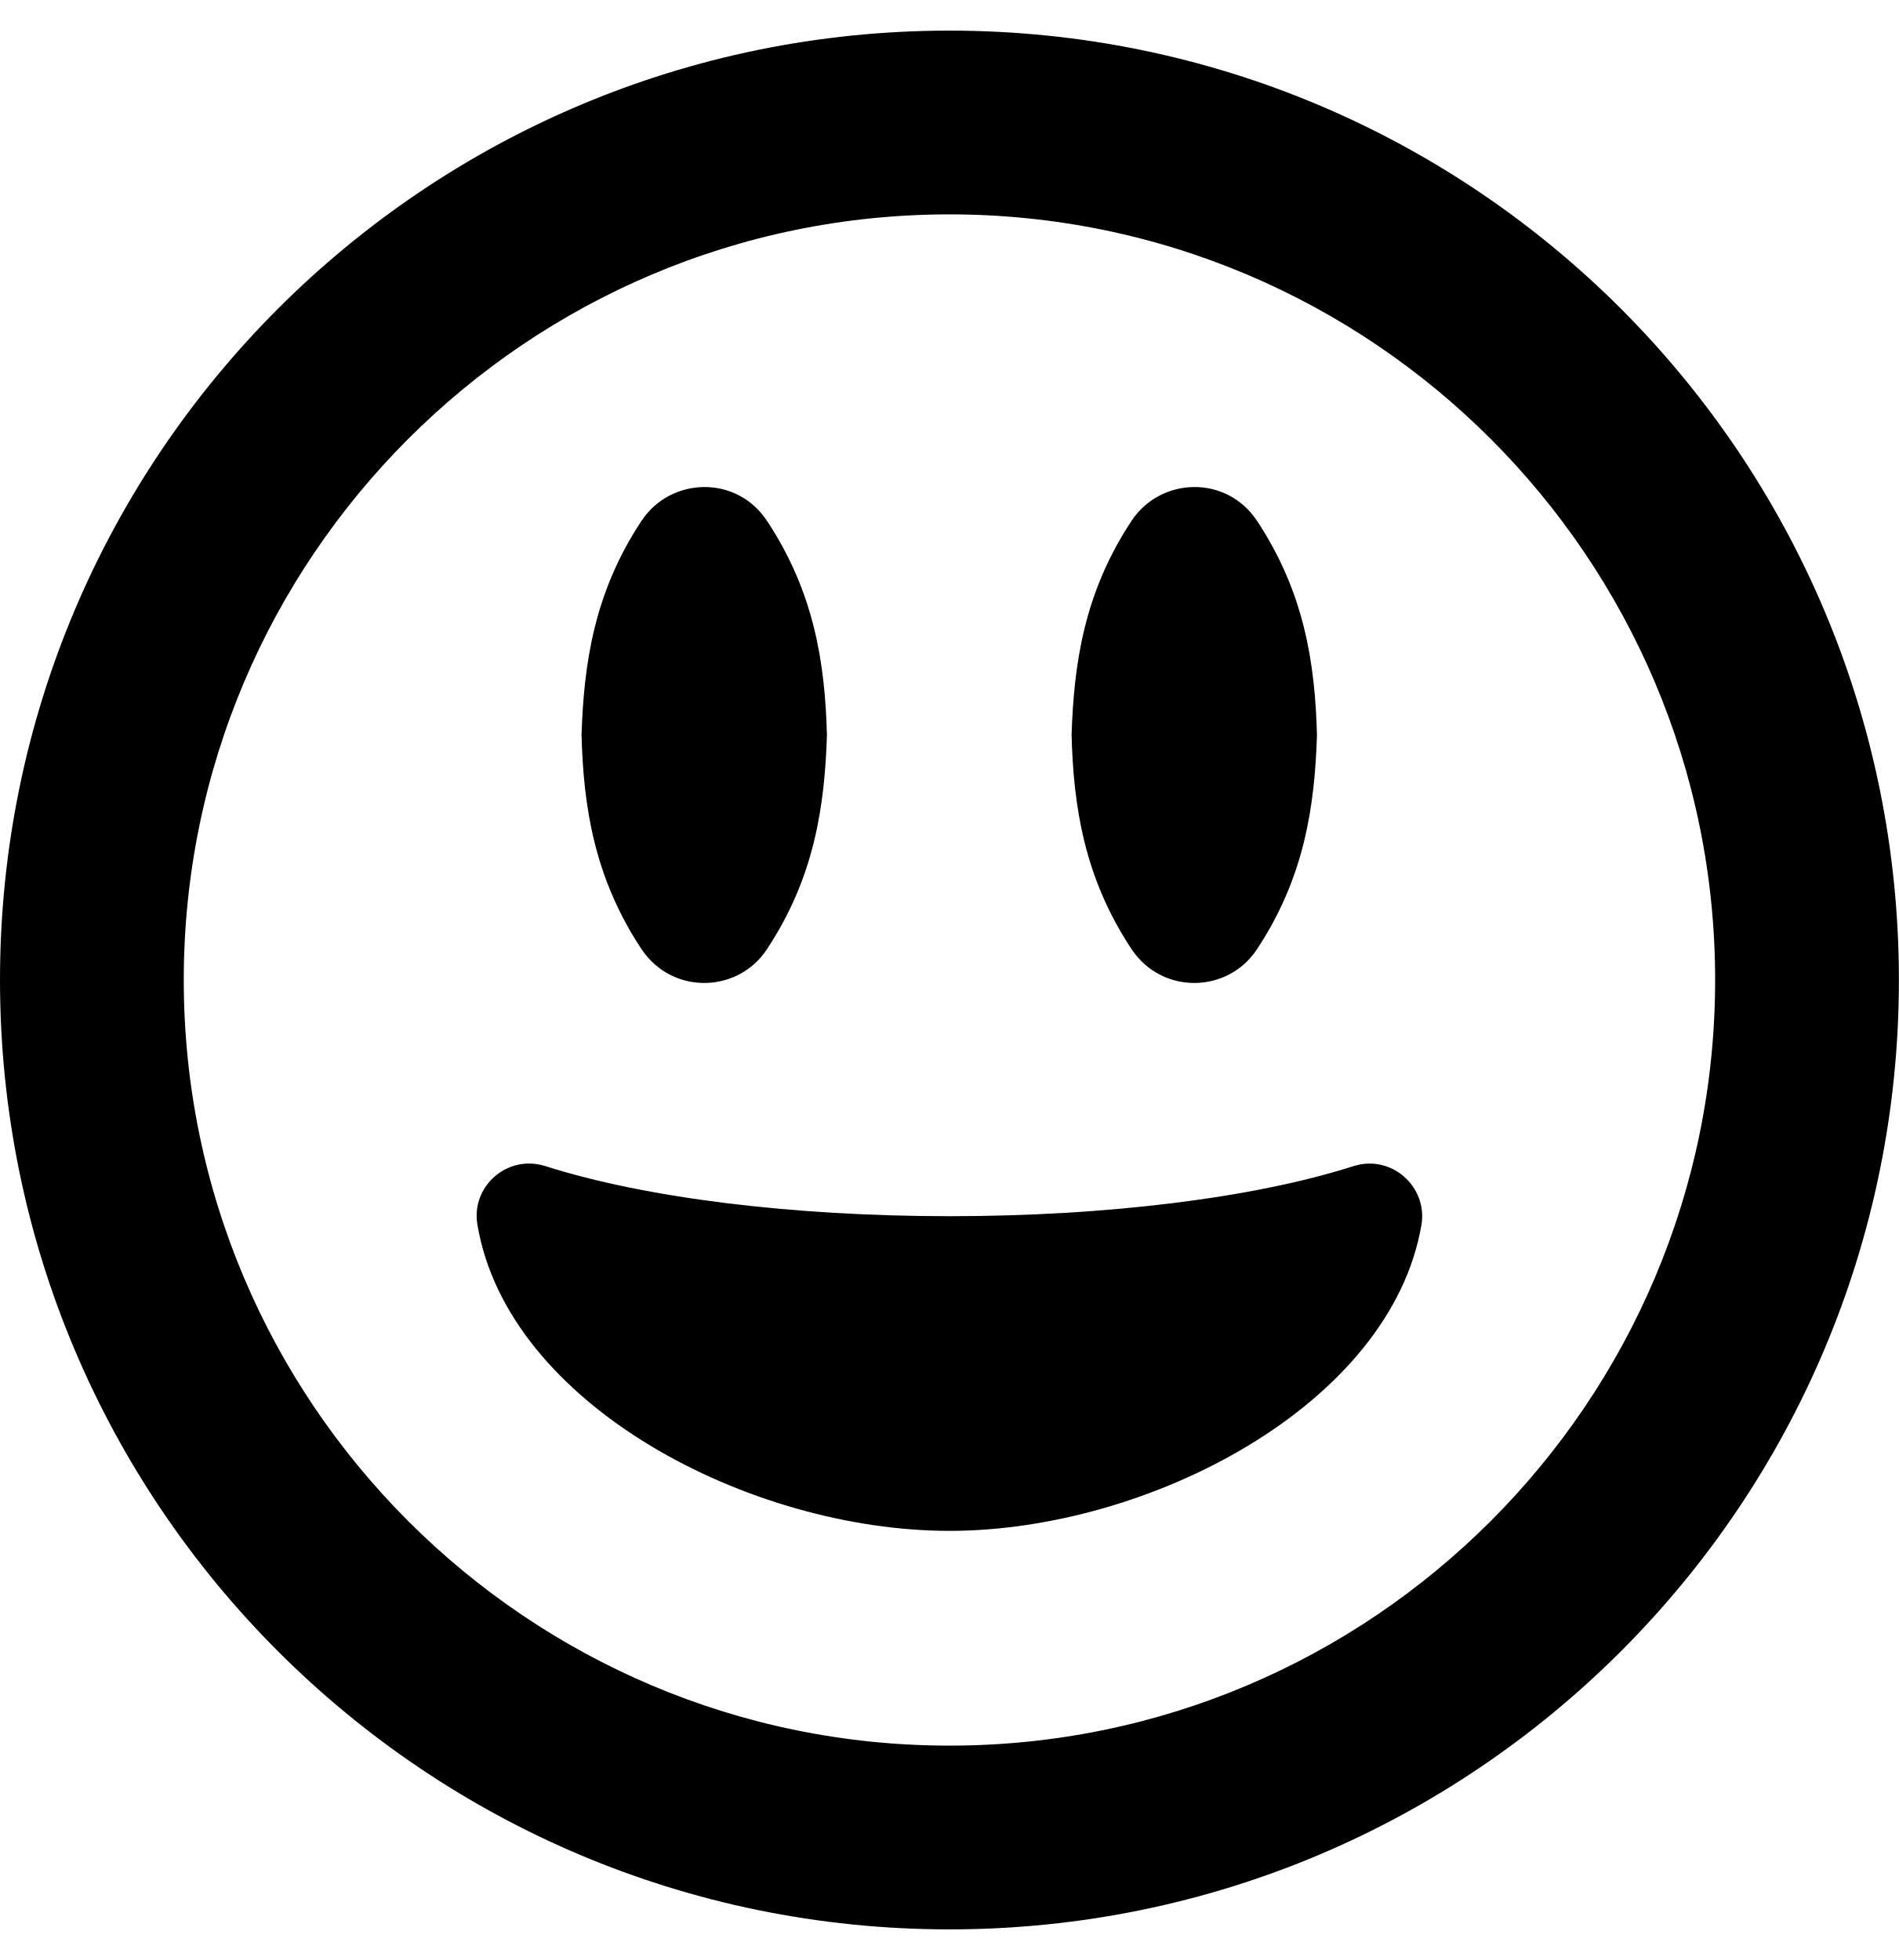
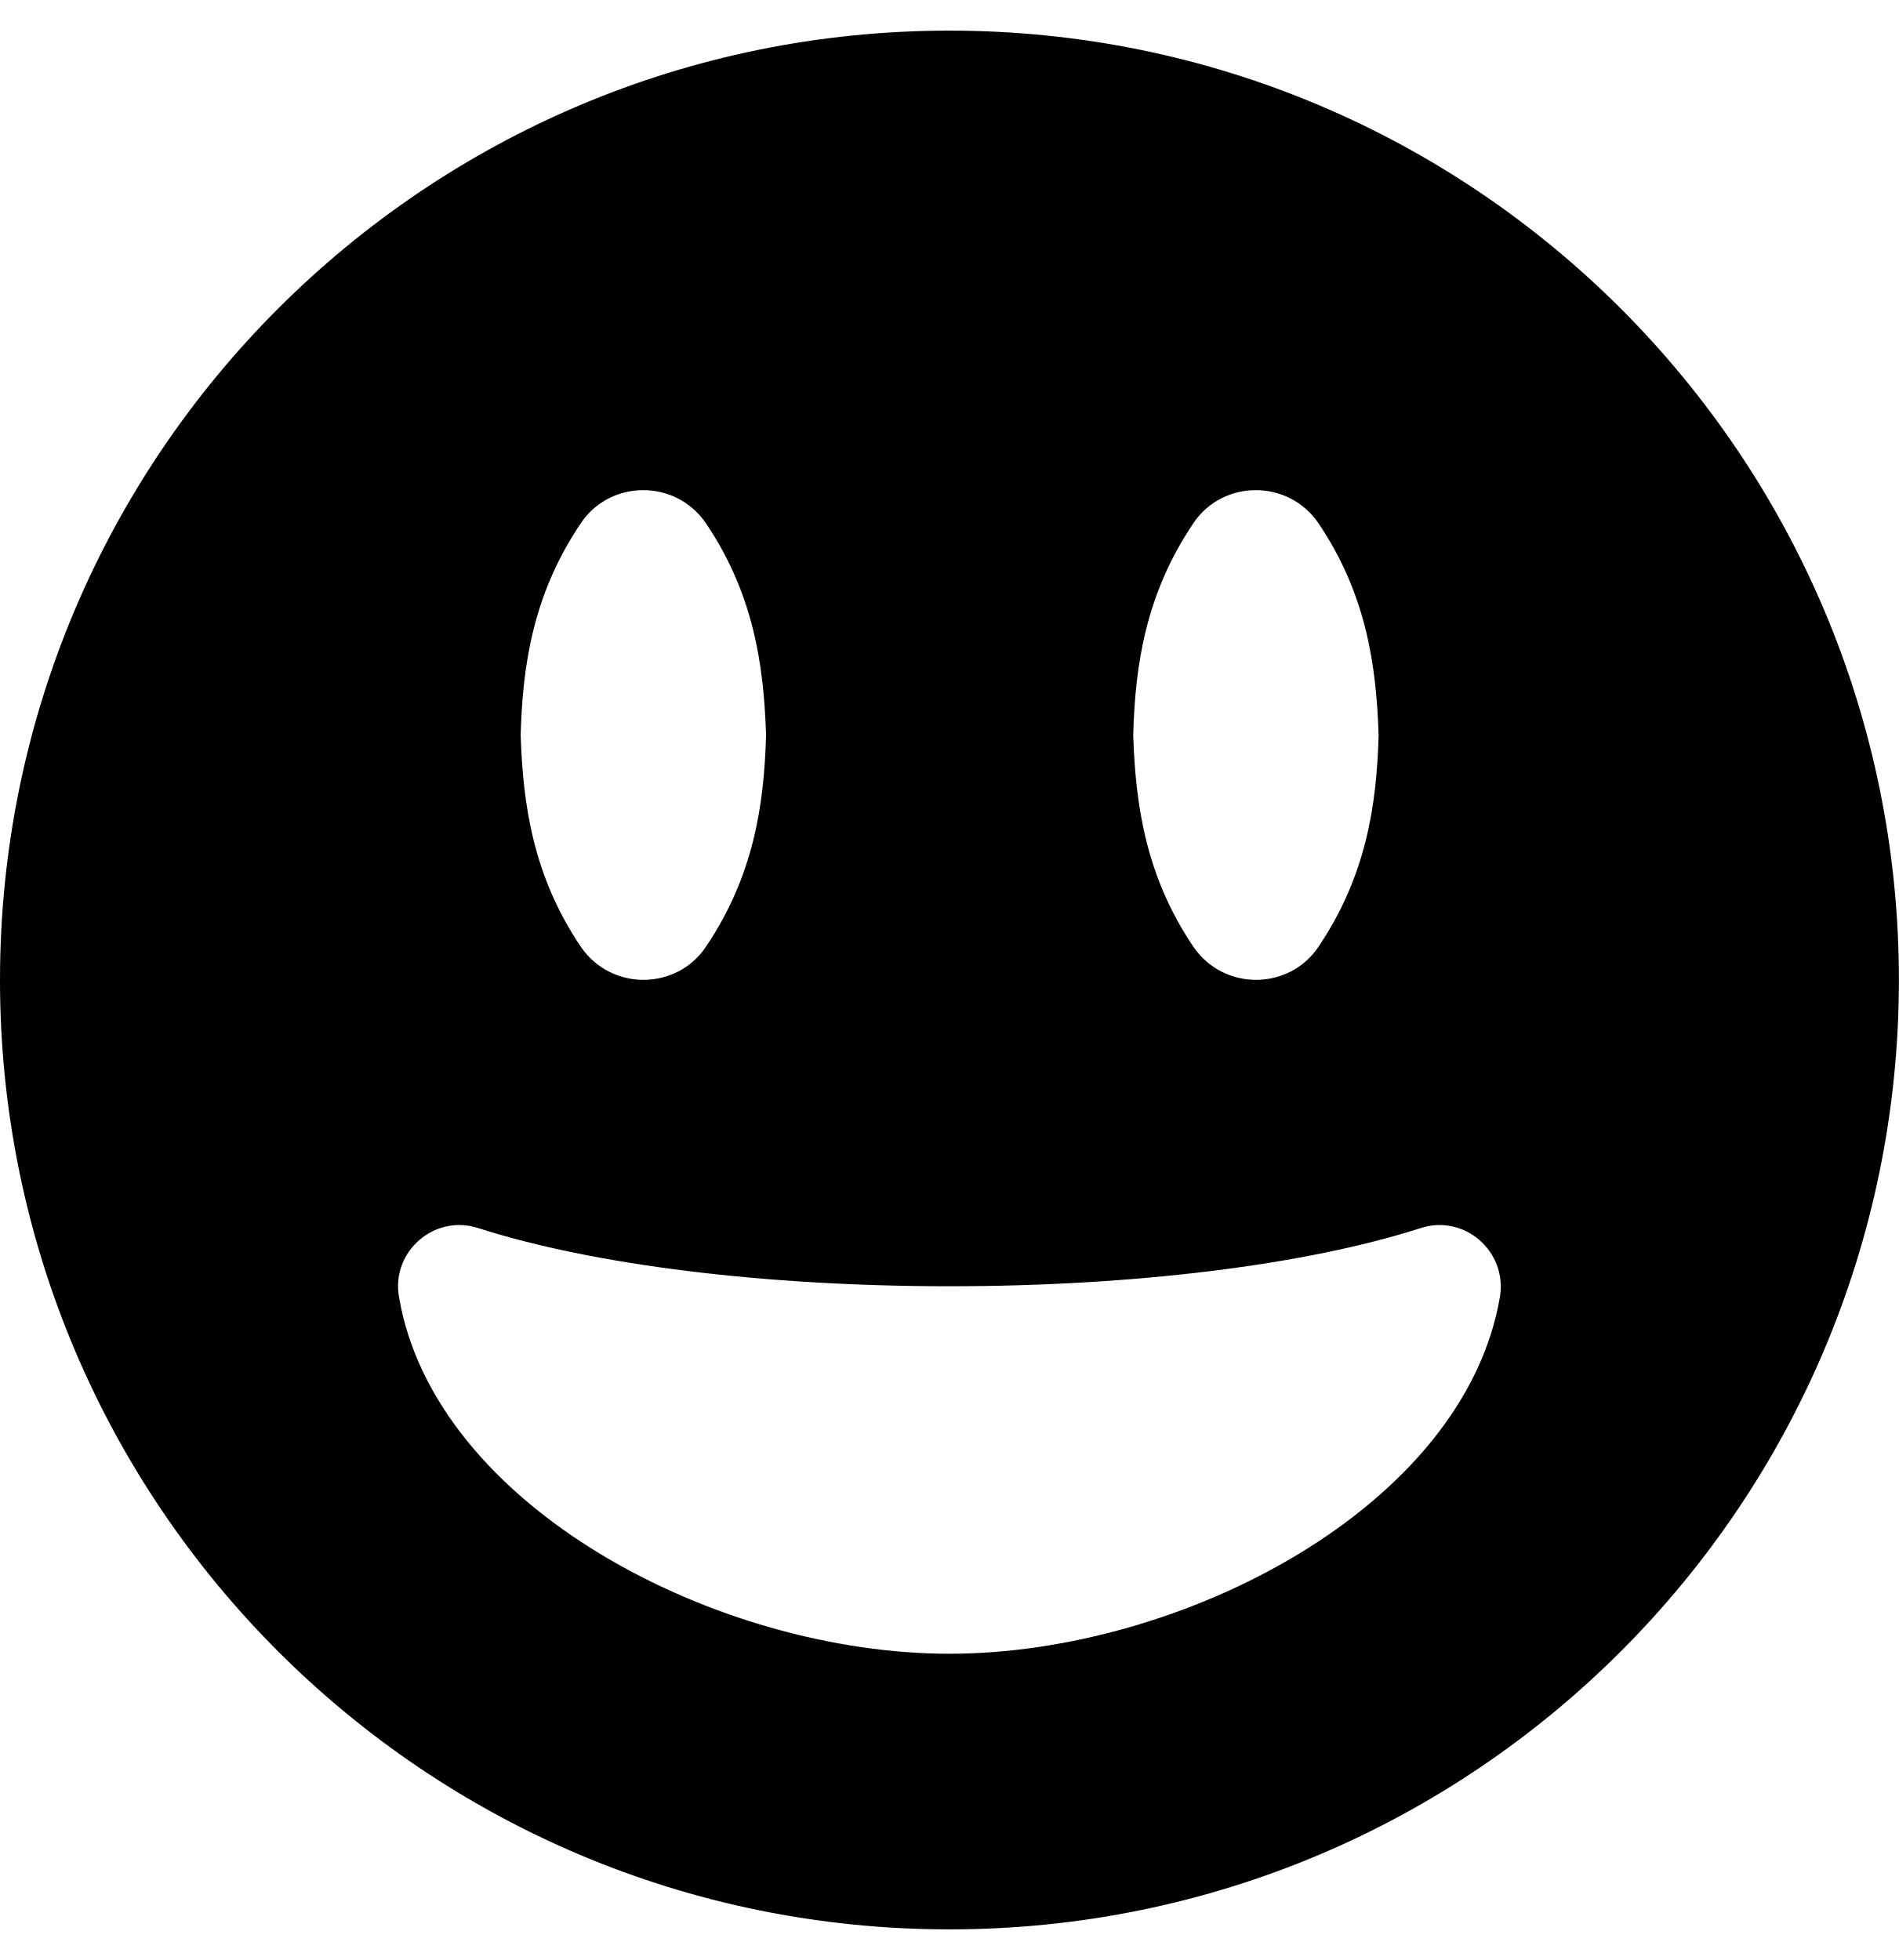
<svg xmlns="http://www.w3.org/2000/svg" viewBox="0 0 496 512">
-   <path d="M200.3 248c12.4-18.7 15.1-37.3 15.7-56-.5-18.7-3.3-37.3-15.7-56-8-12-25.1-11.4-32.7 0-12.4 18.7-15.1 37.3-15.7 56 .5 18.7 3.3 37.3 15.7 56 8.1 12 25.2 11.4 32.7 0zm128 0c12.4-18.7 15.1-37.3 15.7-56-.5-18.7-3.3-37.3-15.7-56-8-12-25.1-11.4-32.7 0-12.4 18.7-15.1 37.3-15.7 56 .5 18.7 3.3 37.3 15.7 56 8.1 12 25.2 11.4 32.7 0zM248 8C111 8 0 119 0 256s111 248 248 248 248-111 248-248S385 8 248 8zm0 448c-110.3 0-200-89.7-200-200S137.7 56 248 56s200 89.7 200 200-89.7 200-200 200zm105.6-151.4c-25.9 8.3-64.4 13.1-105.6 13.1s-79.6-4.8-105.6-13.1c-9.9-3.1-19.4 5.3-17.7 15.3 7.9 47.2 71.3 80 123.3 80s115.3-32.9 123.3-80c1.6-9.8-7.7-18.4-17.7-15.3z" />
+   <path d="M248 8C111 8 0 119 0 256s111 248 248 248 248-111 248-248S385 8 248 8zm63.7 128.7c7.6-11.4 24.7-11.7 32.7 0 12.4 18.4 15.1 36.9 15.7 55.3-.5 18.4-3.3 36.9-15.7 55.3-7.6 11.4-24.7 11.7-32.7 0-12.4-18.4-15.1-36.9-15.7-55.3.5-18.4 3.3-36.9 15.7-55.3zm-160 0c7.6-11.4 24.7-11.7 32.7 0 12.4 18.4 15.1 36.9 15.7 55.3-.5 18.4-3.3 36.9-15.7 55.3-7.6 11.4-24.7 11.7-32.7 0-12.4-18.4-15.1-36.9-15.7-55.3.5-18.4 3.3-36.9 15.7-55.3zM248 432c-60.6 0-134.5-38.3-143.8-93.3-2-11.8 9.3-21.6 20.7-17.9C155.1 330.5 200 336 248 336s92.9-5.5 123.1-15.2c11.4-3.7 22.6 6.1 20.7 17.9-9.3 55-83.2 93.3-143.8 93.3z" />
</svg>
